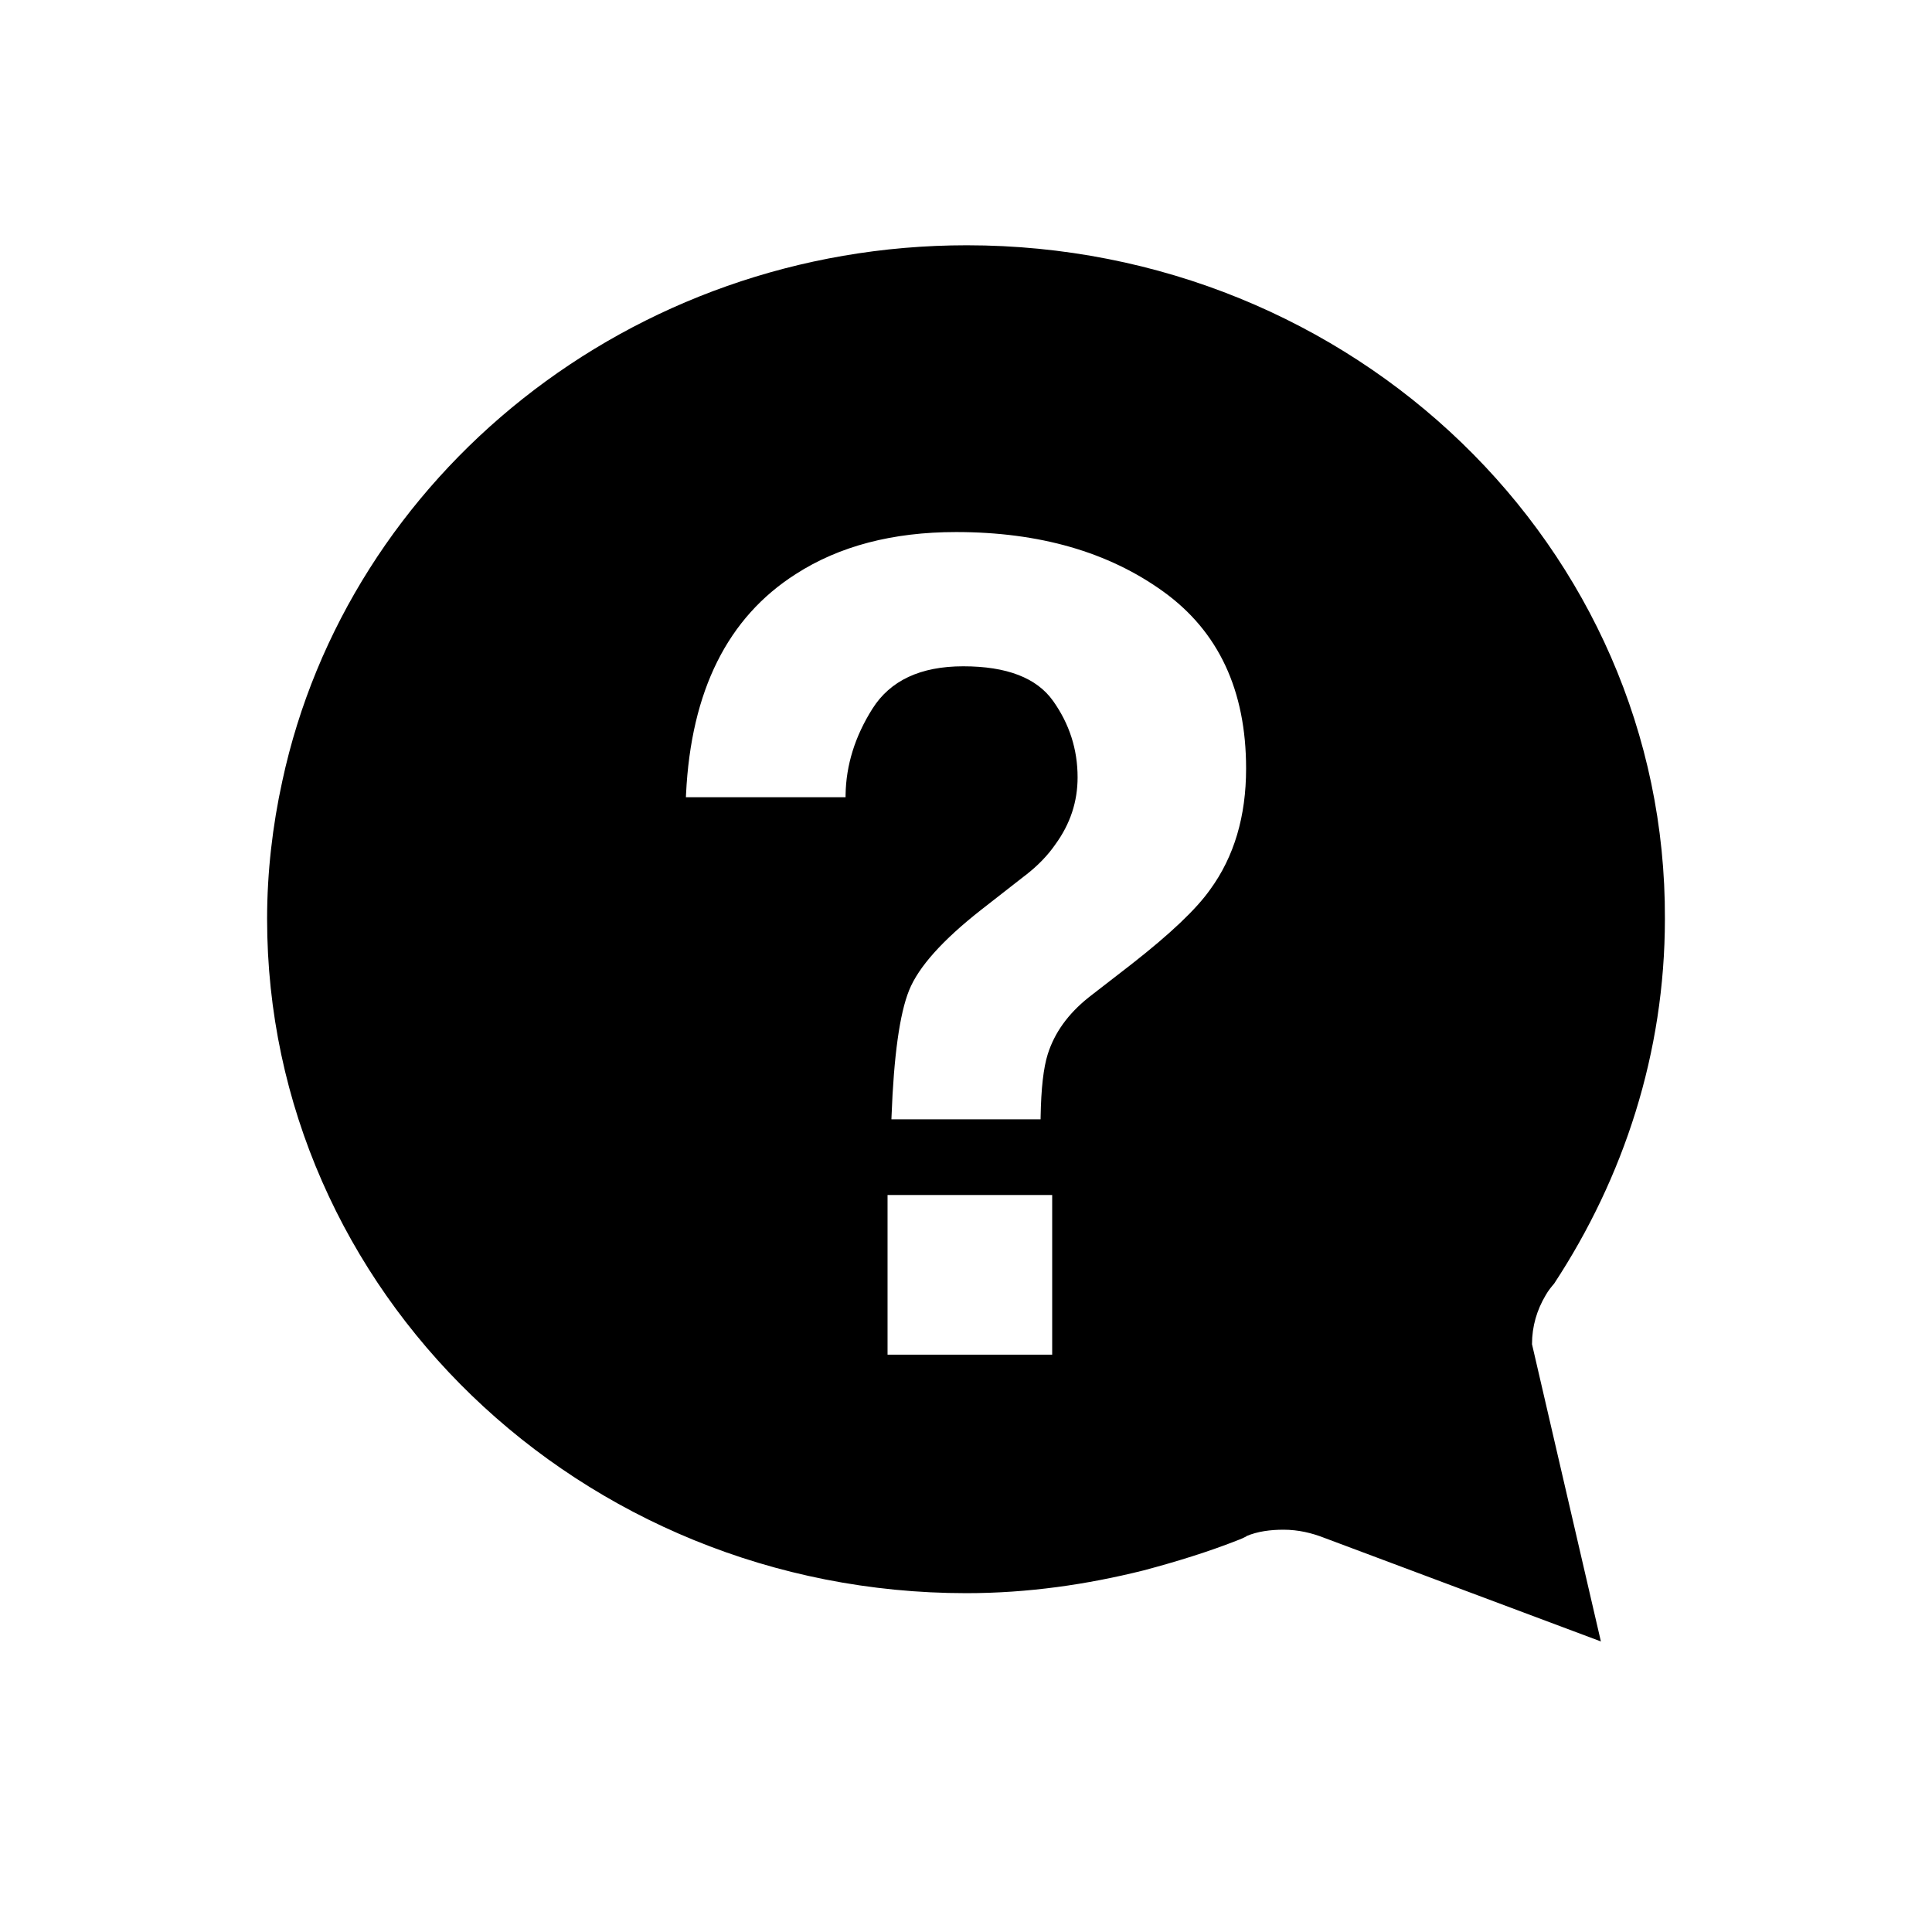
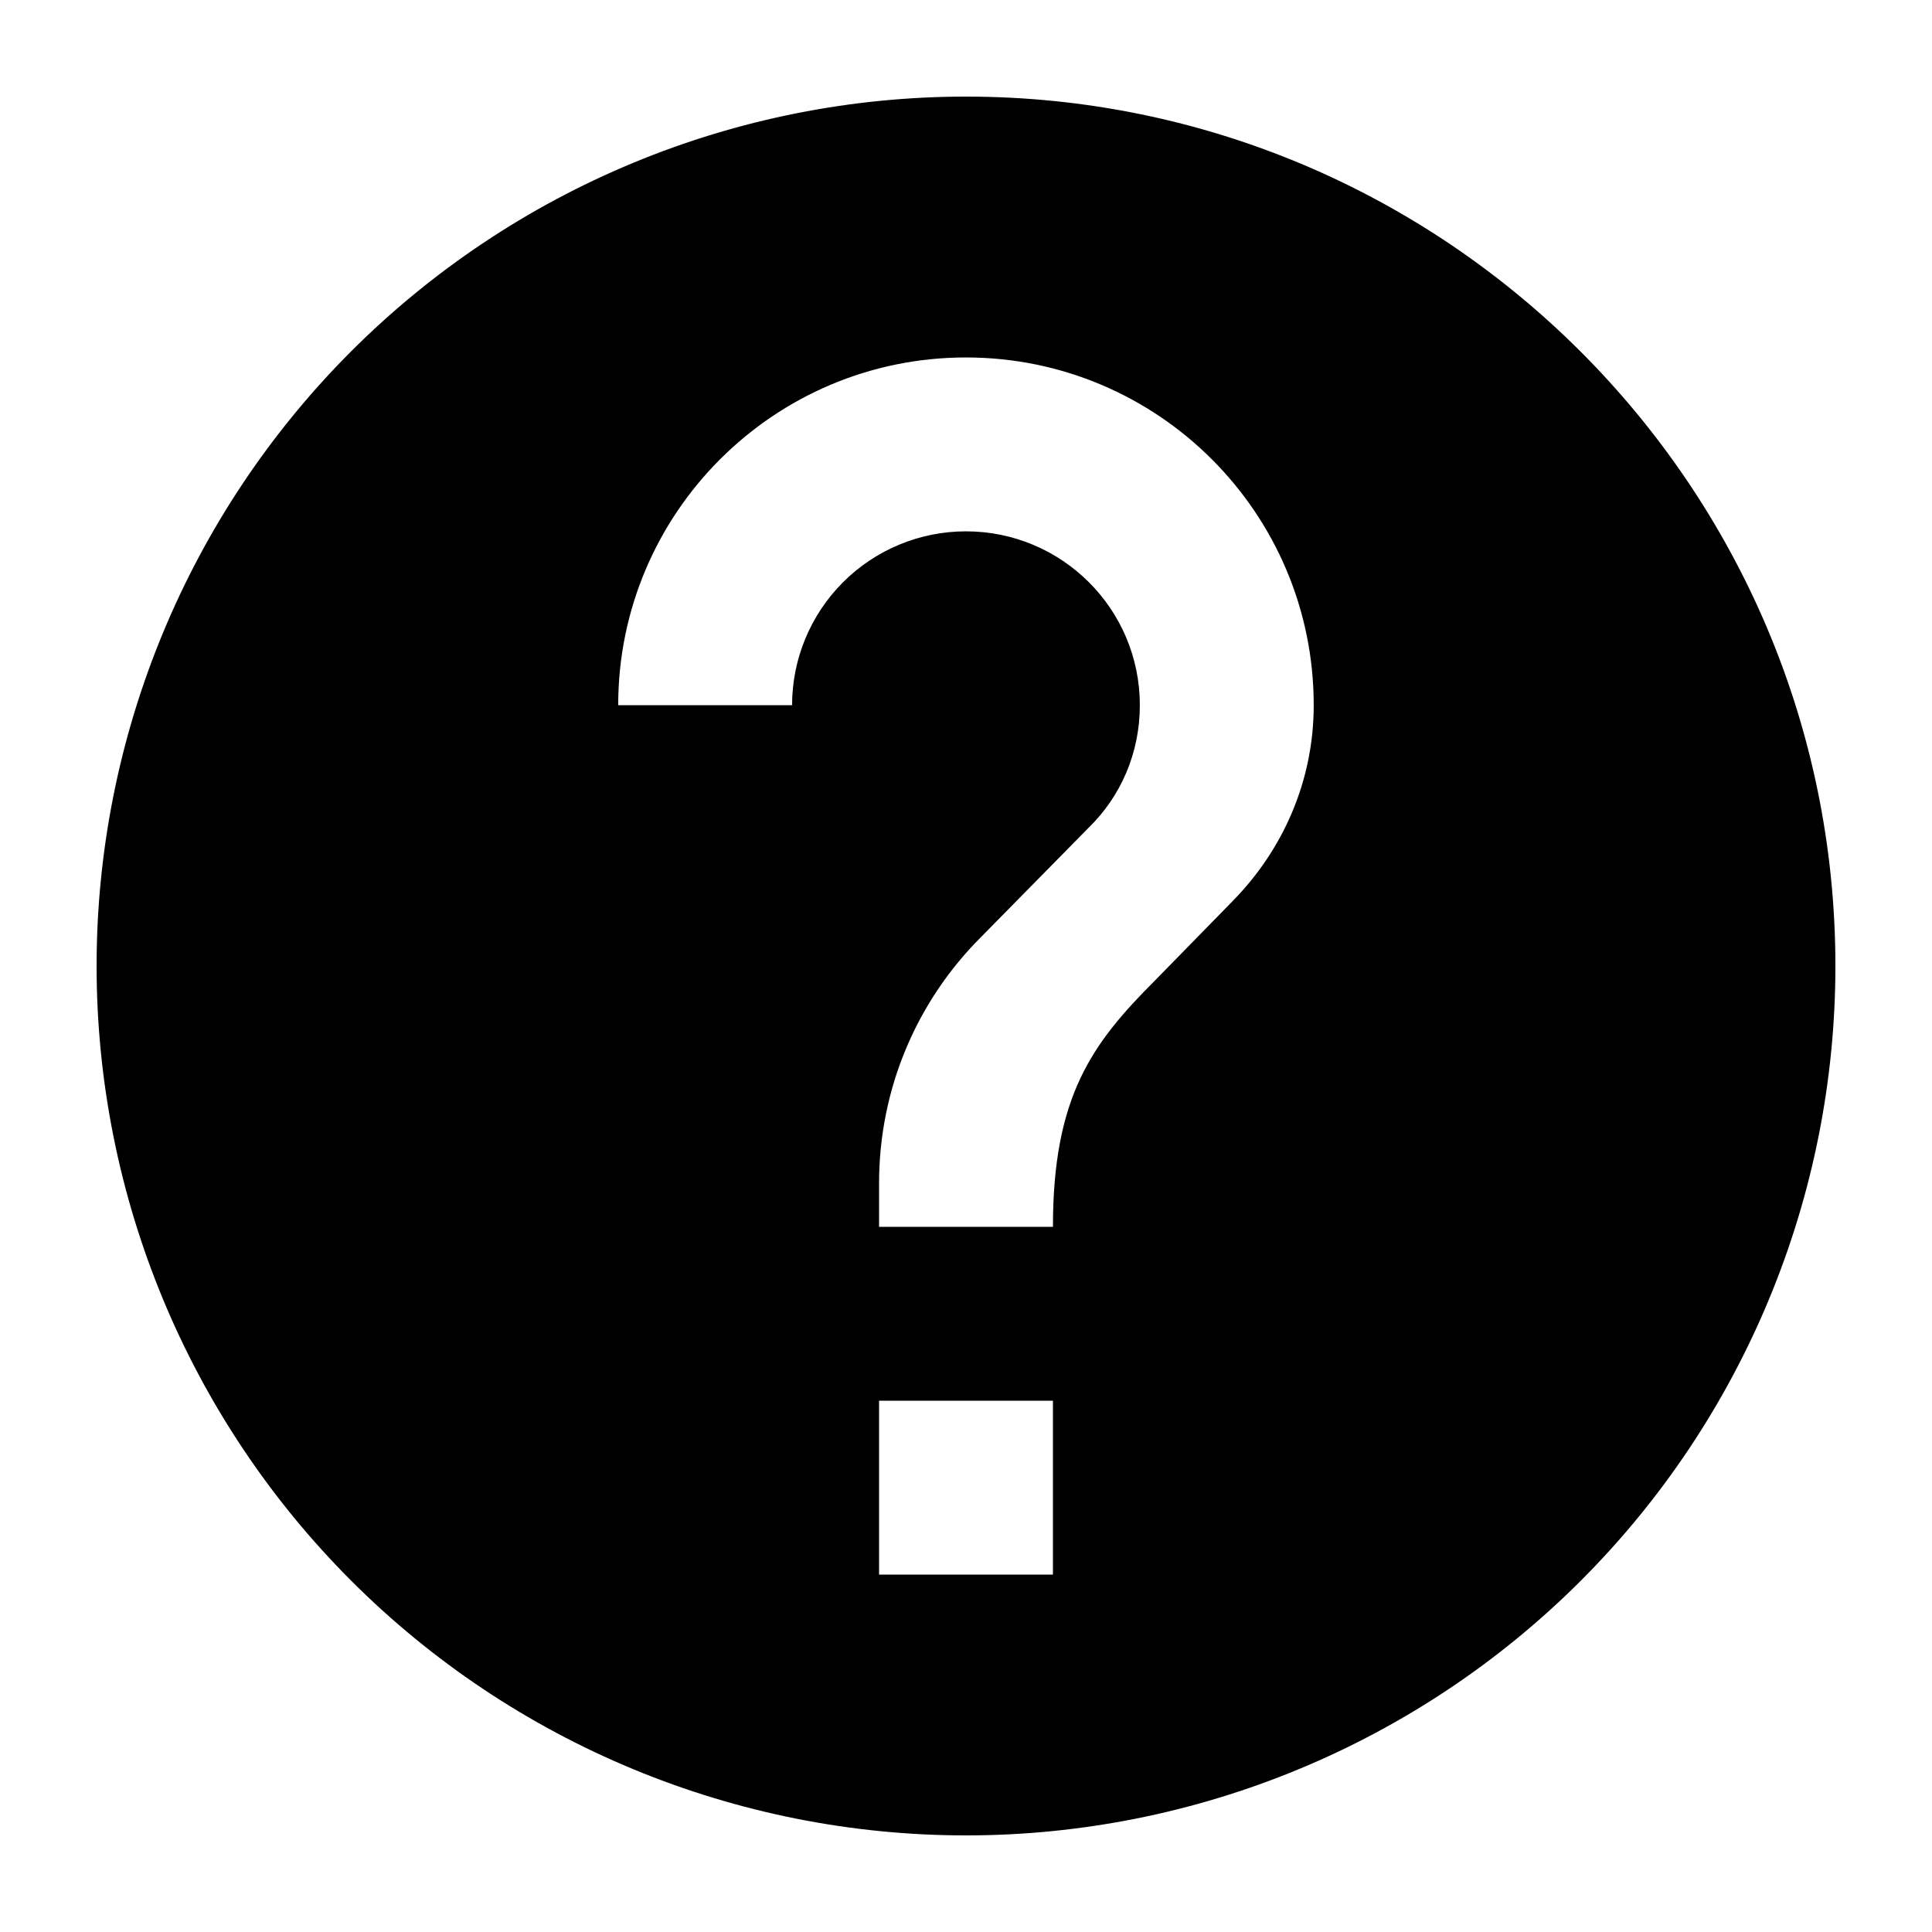
- <svg xmlns="http://www.w3.org/2000/svg" width="512" height="512" viewBox="0 0 512 512">
-   <path d="M256.215 65c102.634 0 185.431 80.066 185.001 178.531 0 35.506-10.926 68.567-29.325 96.597-.719.863-1.581 1.869-2.3 3.163-2.3 3.88-3.594 8.193-3.594 12.937L424.253 435l-73.31-27.455c-3.306-1.294-6.9-2.156-10.781-2.156-3.45 0-6.9.43-9.918 1.724 0 .144 0 .144-.144.144-.575.288-1.15.575-1.581.719-8.338 3.306-16.819 5.893-25.443 8.193-14.95 3.738-30.618 6.038-47.005 6.038-102.347 0-185.287-80.066-185.287-178.676 0-12.362 1.437-24.724 4.024-36.51C92.202 126.09 166.95 65 256.215 65m22.624 251.688H235.21V359h43.63v-42.312zM253.365 141q-25.182 0-42.458 11.127-27.105 17.249-29.098 58.316l-.037.832h42.311l.005-.639q.182-11.81 7.096-22.786 7.101-11.273 24.084-11.273 17.276 0 23.791 9.15t6.515 20.278q0 9.663-5.856 17.715-3.043 4.425-7.912 8.196l-.58.442-10.687 8.345-.571.446q-15.31 12.024-19.048 21.296-3.746 9.293-4.656 33.404l-.029.782h39.53l.01-.665q.186-11.206 1.893-16.611 2.7-8.526 10.779-14.984l.495-.39 10.394-8.052.593-.462q15.324-11.984 20.783-19.742 9.516-13.03 9.516-32.063 0-31.038-21.888-46.85Q286.454 141 253.365 141" />
+ <svg xmlns="http://www.w3.org/2000/svg" width="500" height="500" viewBox="0 0 500 500">
+   <path d="m319.08 233.13-20.25 20.7c-16.2 16.2-26.33 29.93-26.33 63.68h-45v-11.25c0-24.97 10.12-47.48 26.32-63.68l27.9-28.35c8.33-8.1 13.27-19.35 13.27-31.72 0-24.97-20.25-45-45-45-11.93 0-23.38 4.74-31.82 13.18a45 45 0 0 0-13.18 31.82h-45a89.995 89.995 0 0 1 90-90 89.995 89.995 0 0 1 90 90c0 19.8-8.1 37.57-20.92 50.62ZM272.5 407.5h-45v-45h45M250 25c-29.55 0-58.81 5.82-86.1 17.13a225.2 225.2 0 0 0-73 48.77C48.71 133.1 25 190.33 25 250s23.71 116.9 65.9 159.1a224.9 224.9 0 0 0 73 48.77A225 225 0 0 0 250 475c59.67 0 116.9-23.71 159.1-65.9C451.3 366.9 475 309.67 475 250c0-124.43-101.25-225-225-225" />
</svg>
